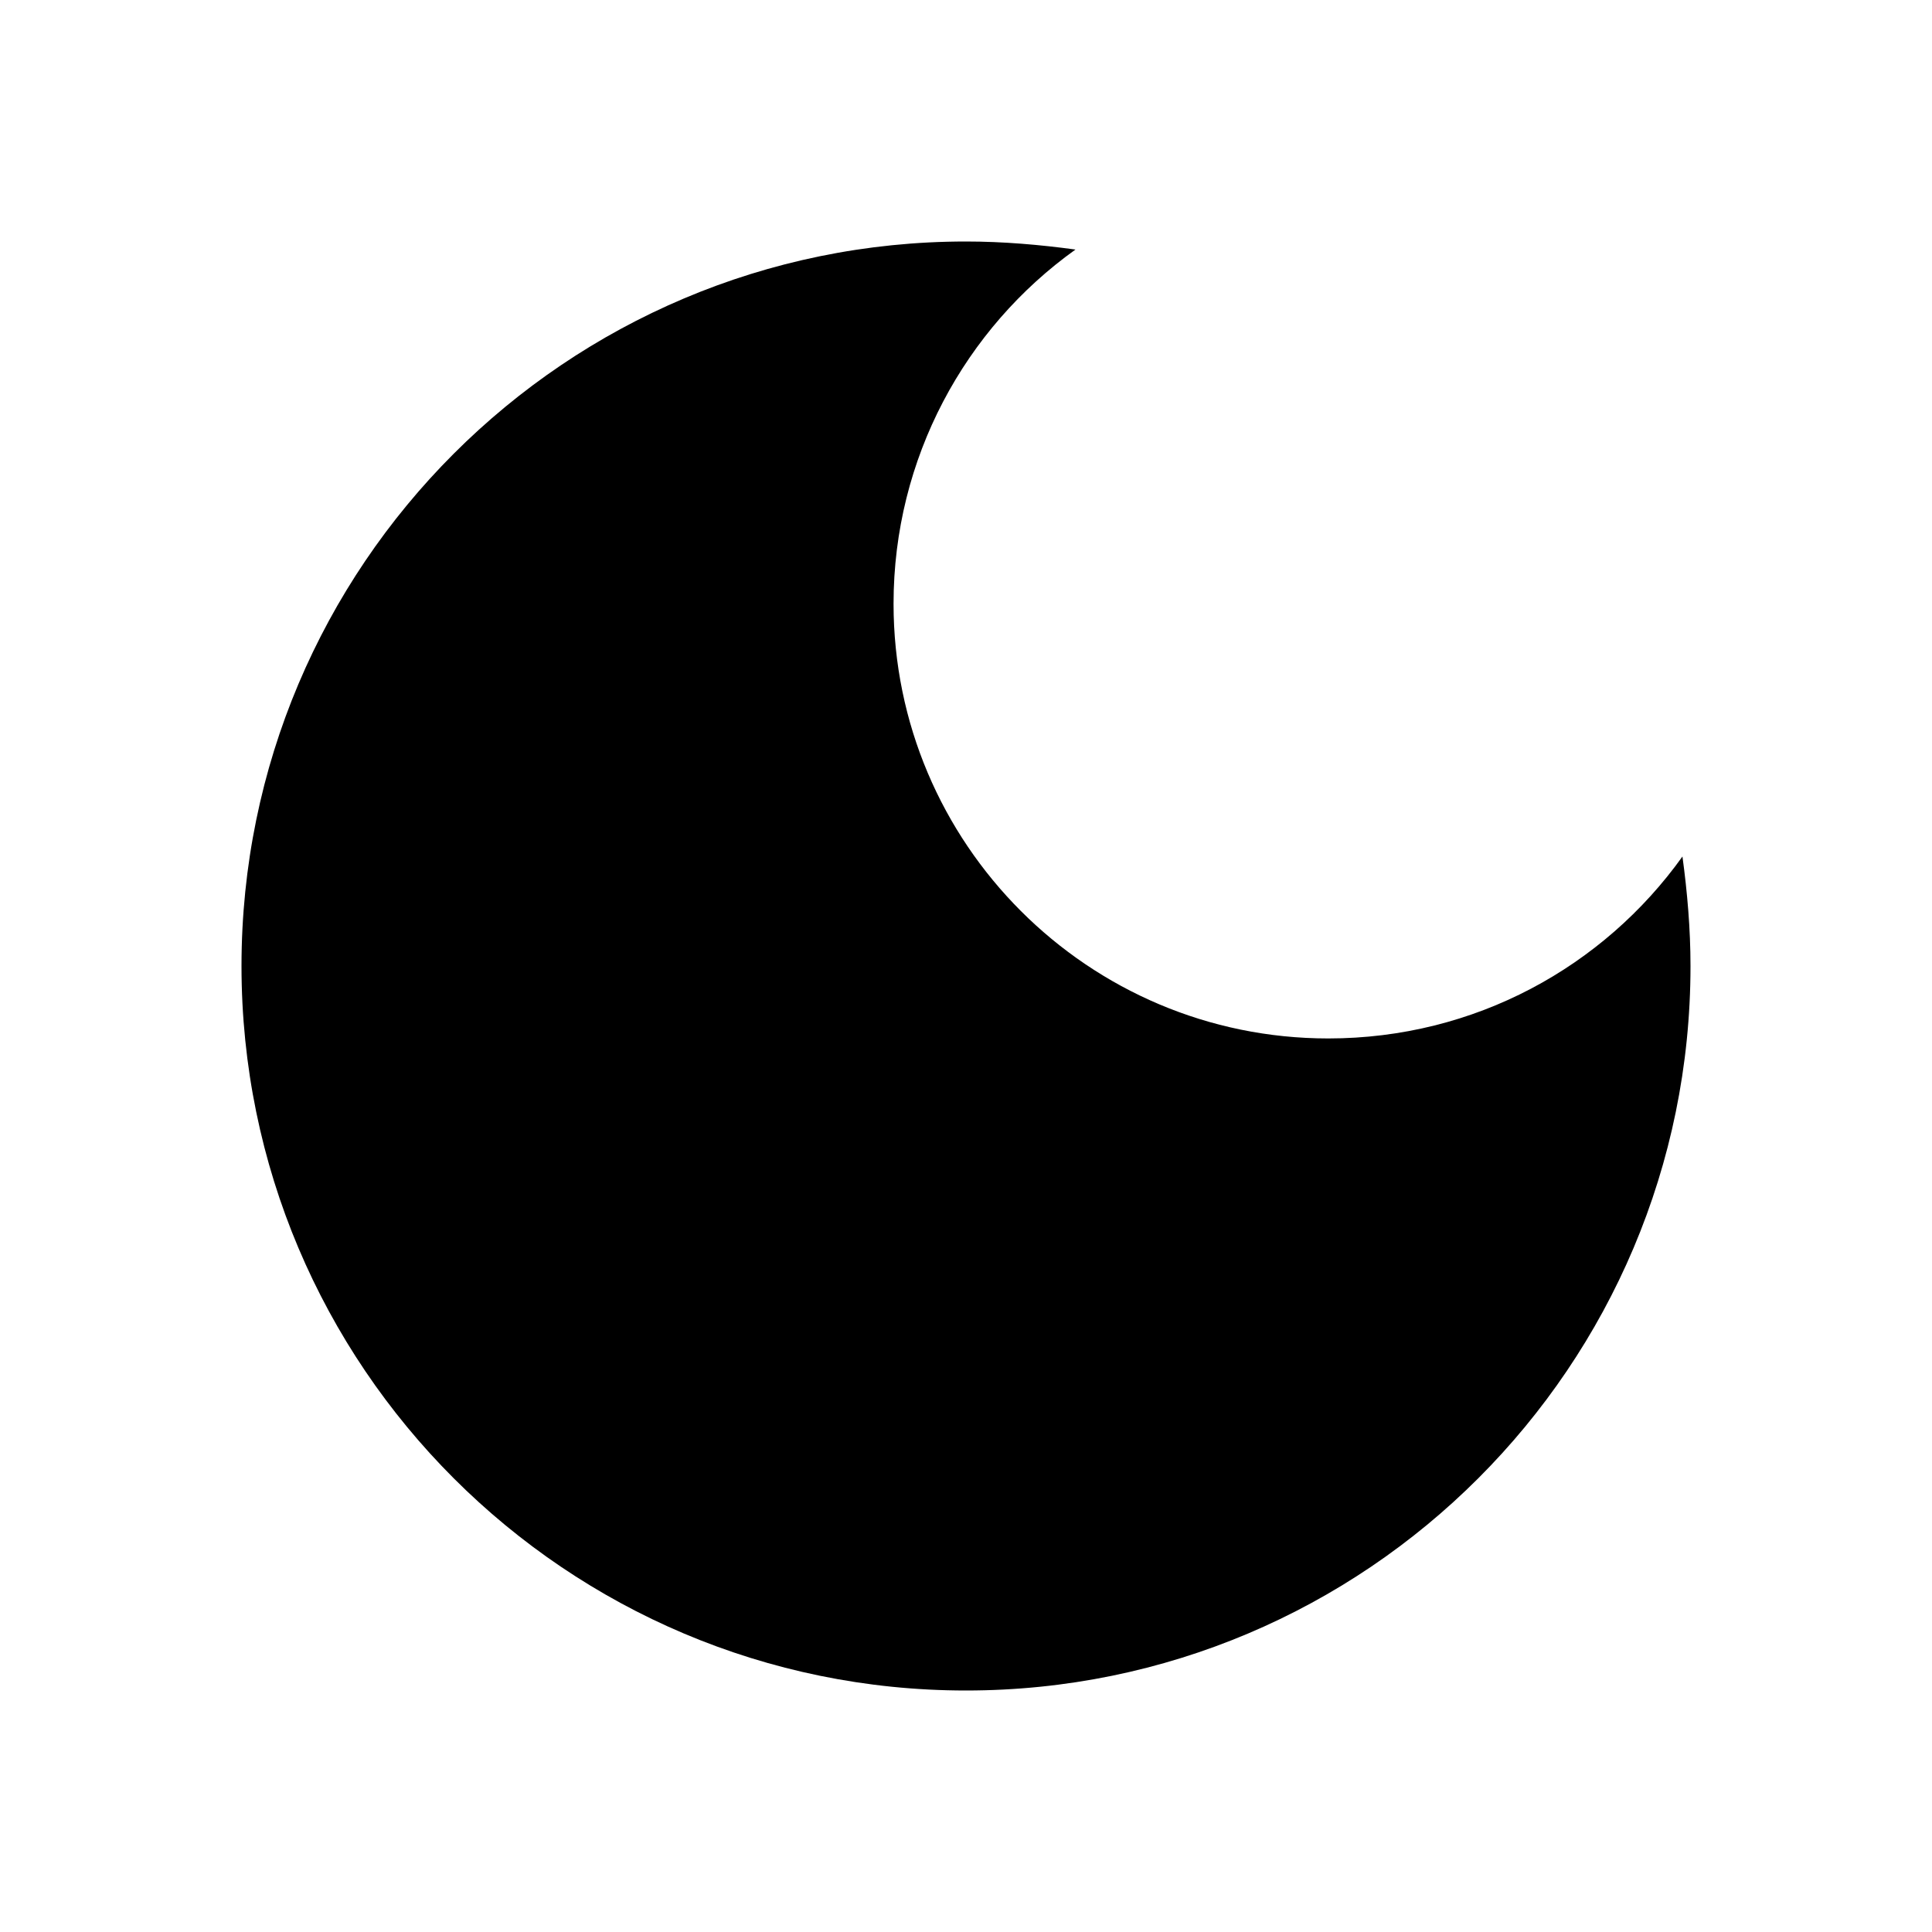
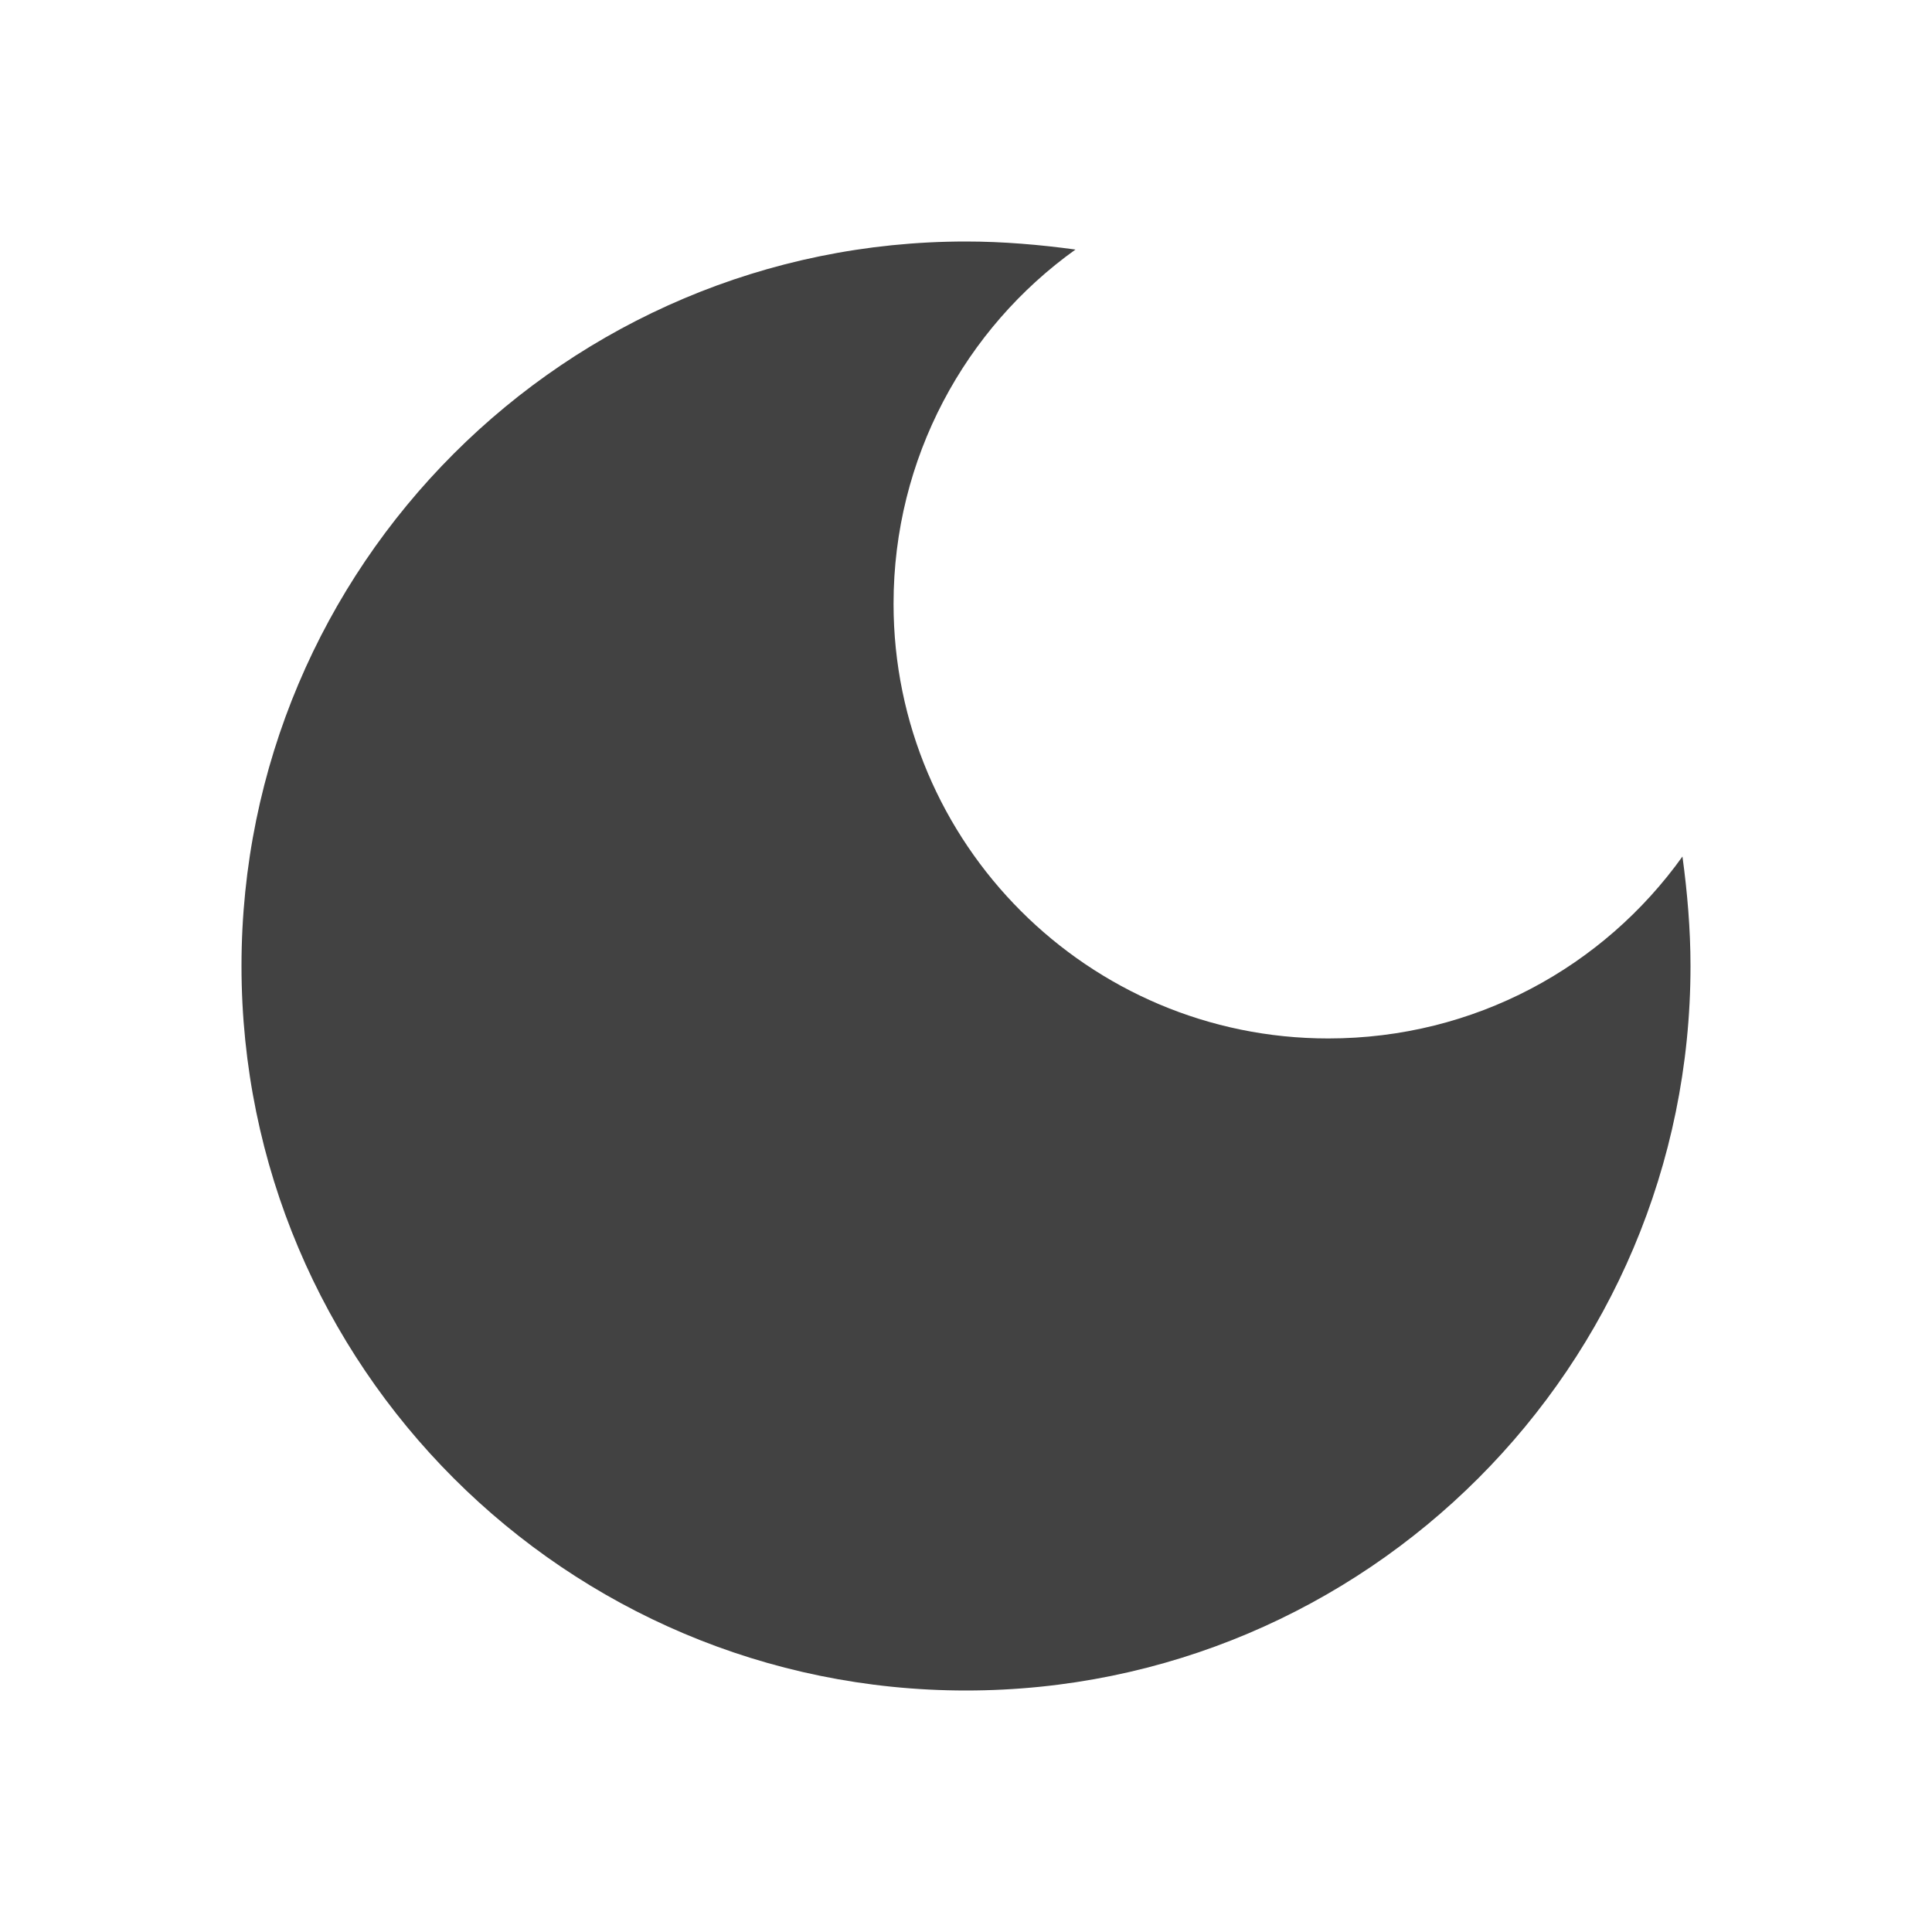
- <svg xmlns="http://www.w3.org/2000/svg" enable-background="new 0 0 24 24" height="24" viewBox="0 0 24 24" width="24">
+ <svg xmlns="http://www.w3.org/2000/svg" enable-background="new 0 0 24 24" fill="#424242" height="24" viewBox="0 0 24 24" width="24">
  <rect fill="none" height="24" width="24" />
  <path d="M12,3c-4.97,0-9,4.03-9,9s4.03,9,9,9s9-4.03,9-9c0-0.46-0.04-0.92-0.1-1.36c-0.98,1.37-2.58,2.26-4.4,2.26 c-2.98,0-5.4-2.42-5.4-5.4c0-1.81,0.89-3.42,2.26-4.4C12.92,3.04,12.46,3,12,3L12,3z" />
</svg>
